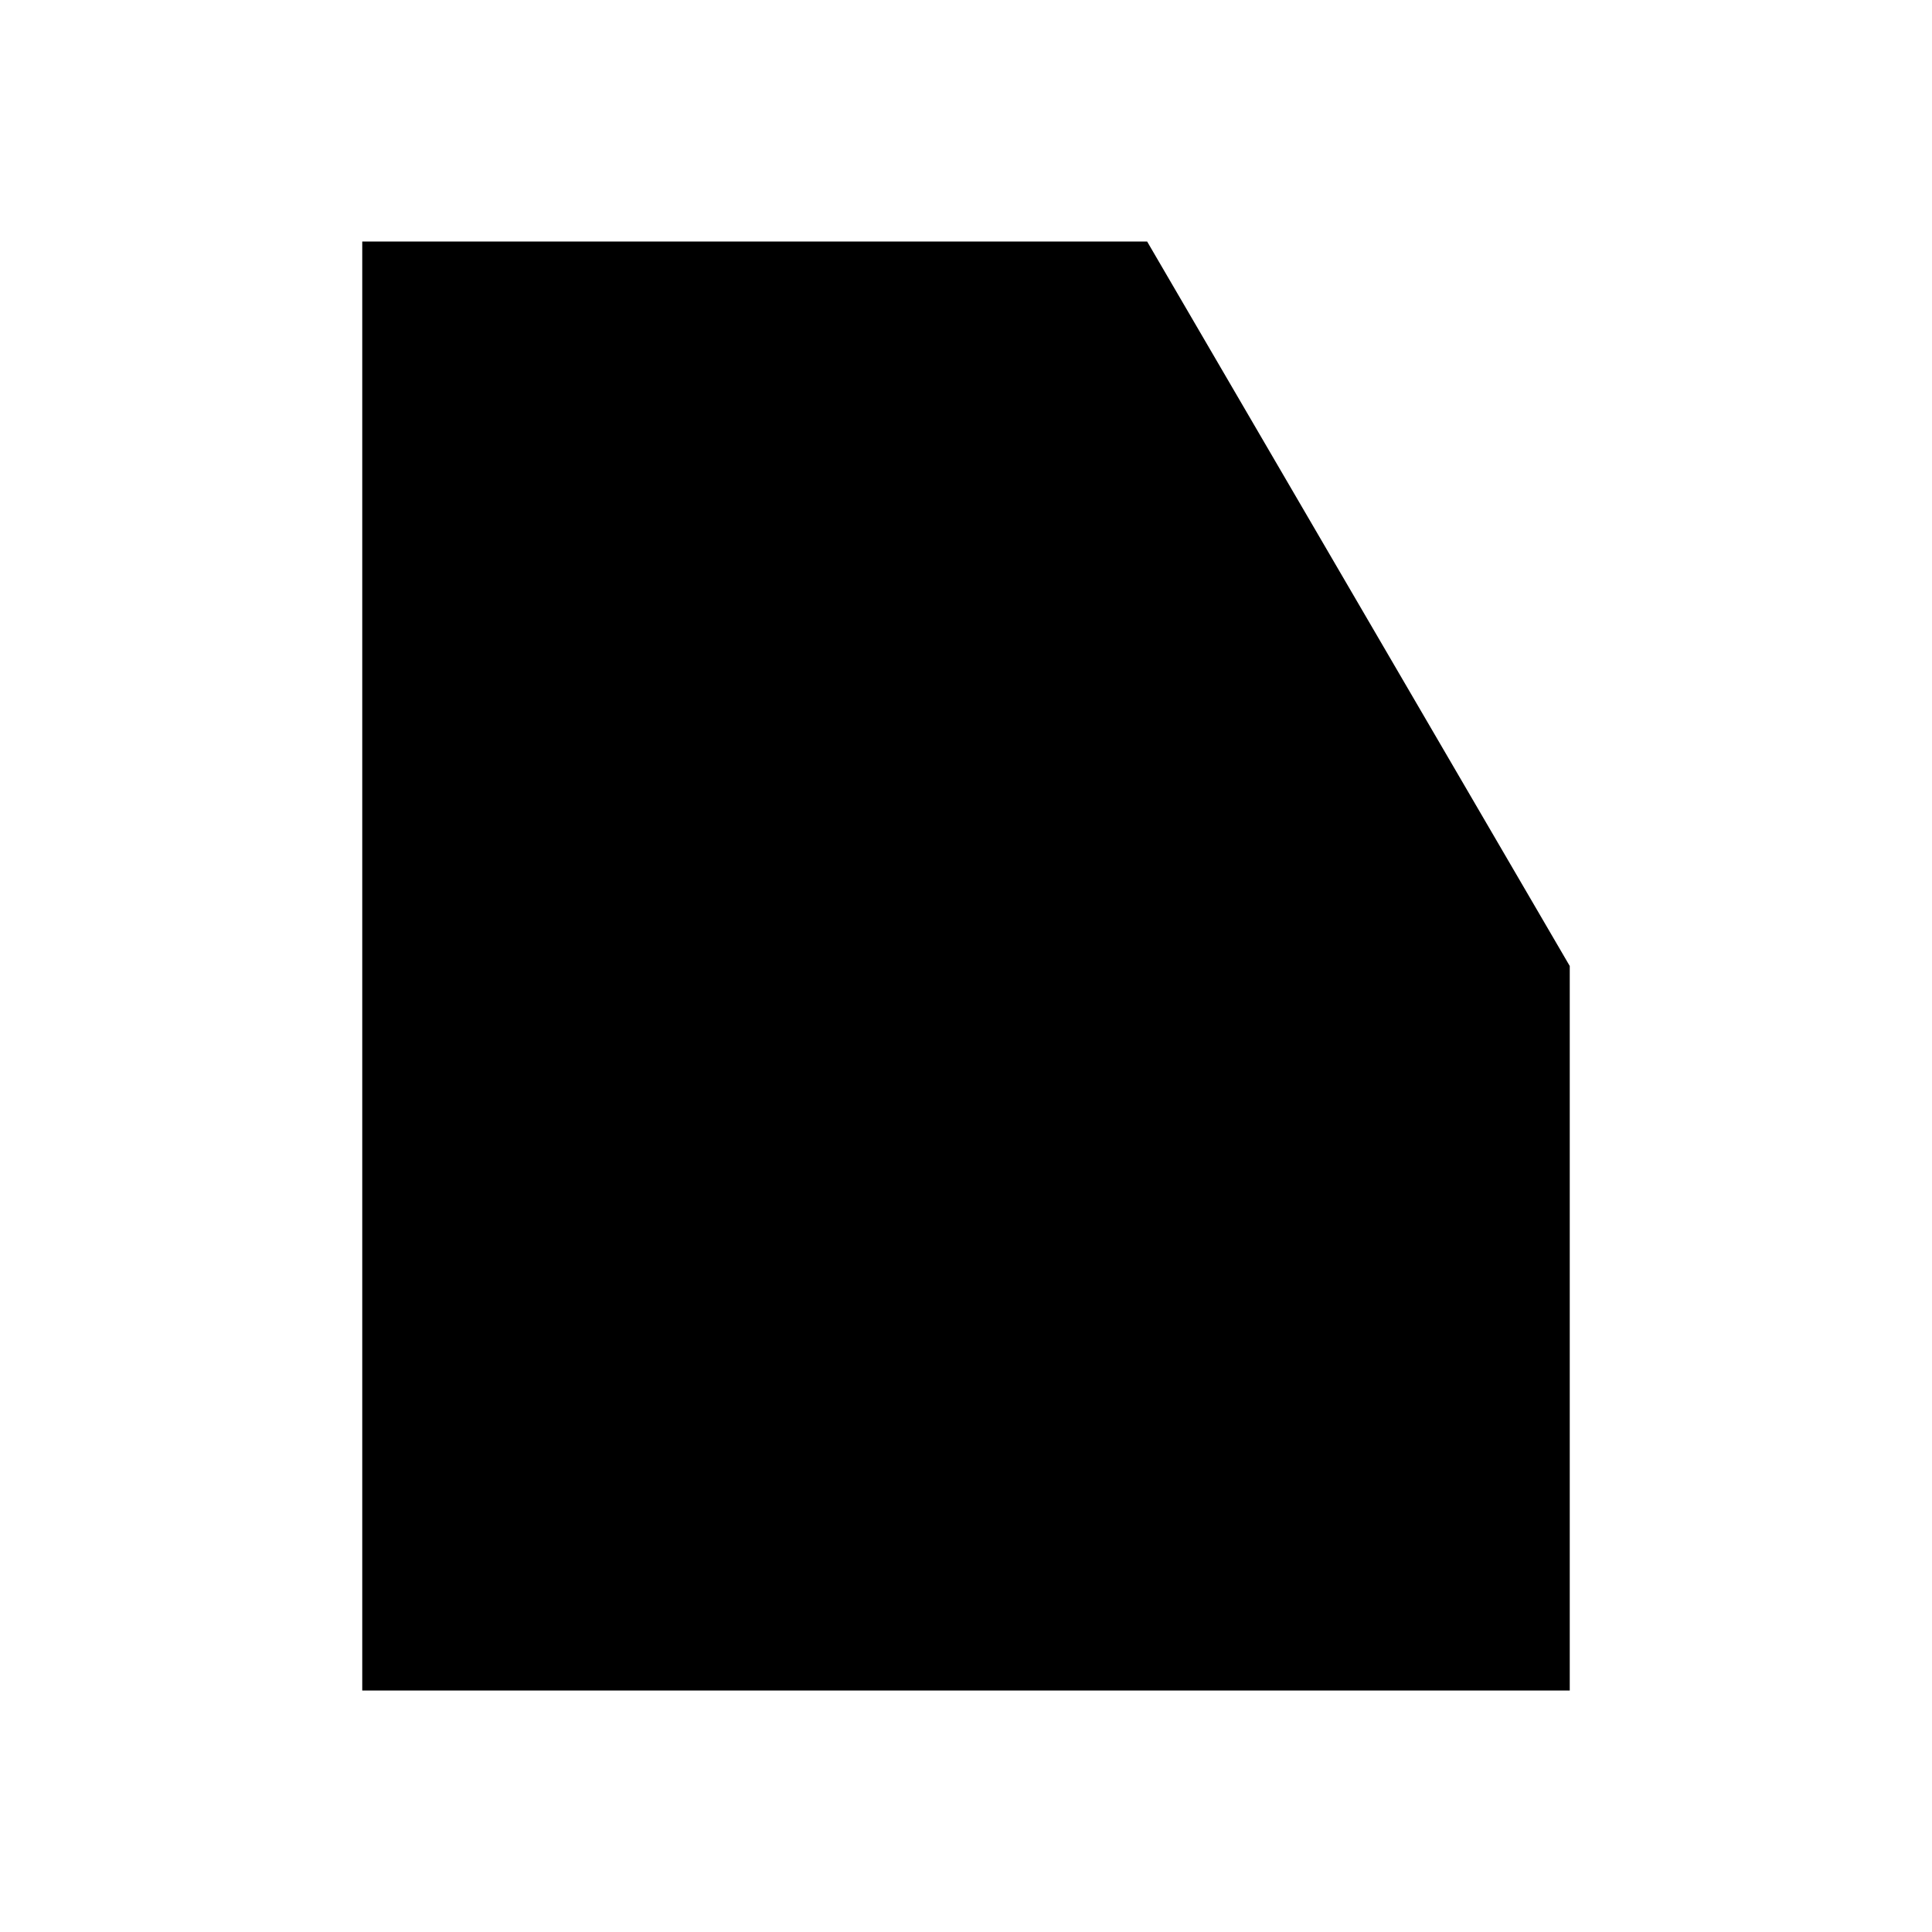
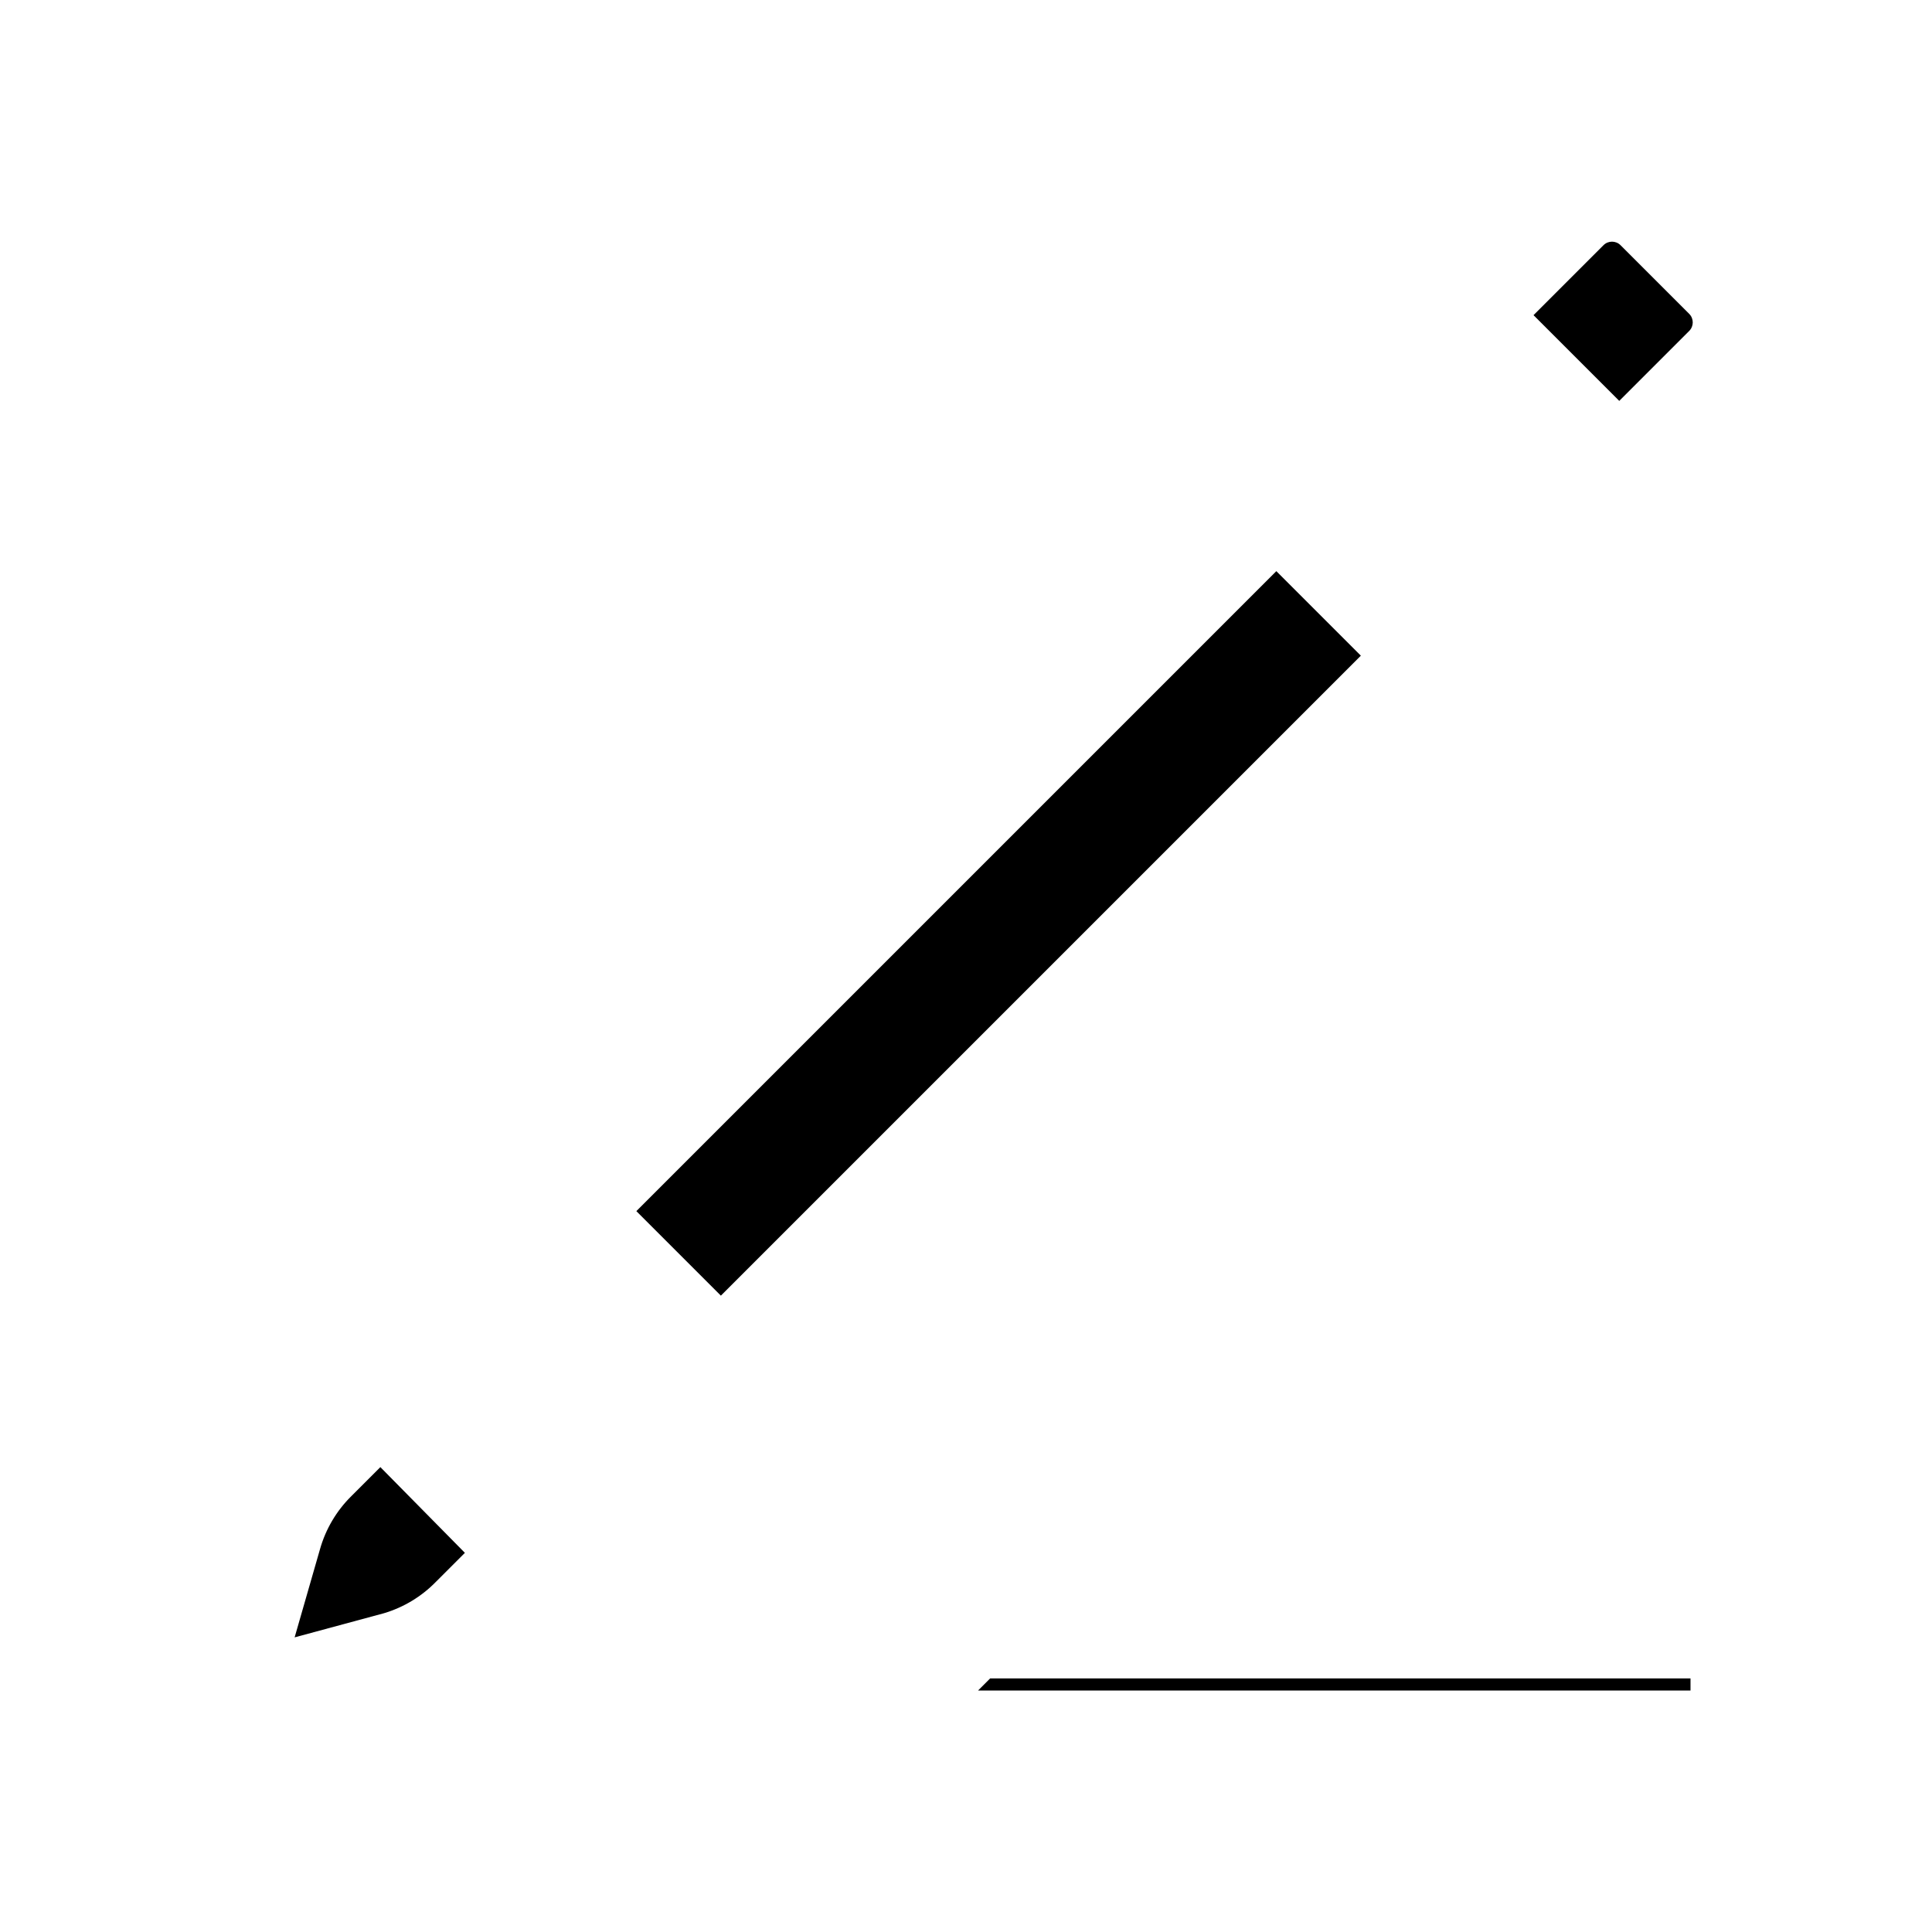
<svg xmlns="http://www.w3.org/2000/svg" viewBox="0 0 16 16">
-   <polyline class="stroke-linejoin-round" points="13 8 13 14 3 14 3 2 9.5 2" />
-   <line class="stroke-linejoin-round" x1="6" y1="10" x2="14" y2="2" />
+   <path class="filled" d="M8.2 13.9H14v.1H8.1l.1-.1Zm2.37-9.17.7.7-5.3 5.3-.7-.7 5.3-5.3Zm2.71-2.7a.1.1 0 0 1 .14 0l.57.57a.1.1 0 0 1 0 .14l-.58.58-.71-.71.58-.58ZM3.15 12.15l.7.71-.24.24a1 1 0 0 1-.43.26l-.74.2.21-.73a1 1 0 0 1 .26-.44l.24-.24Z" />
</svg>
